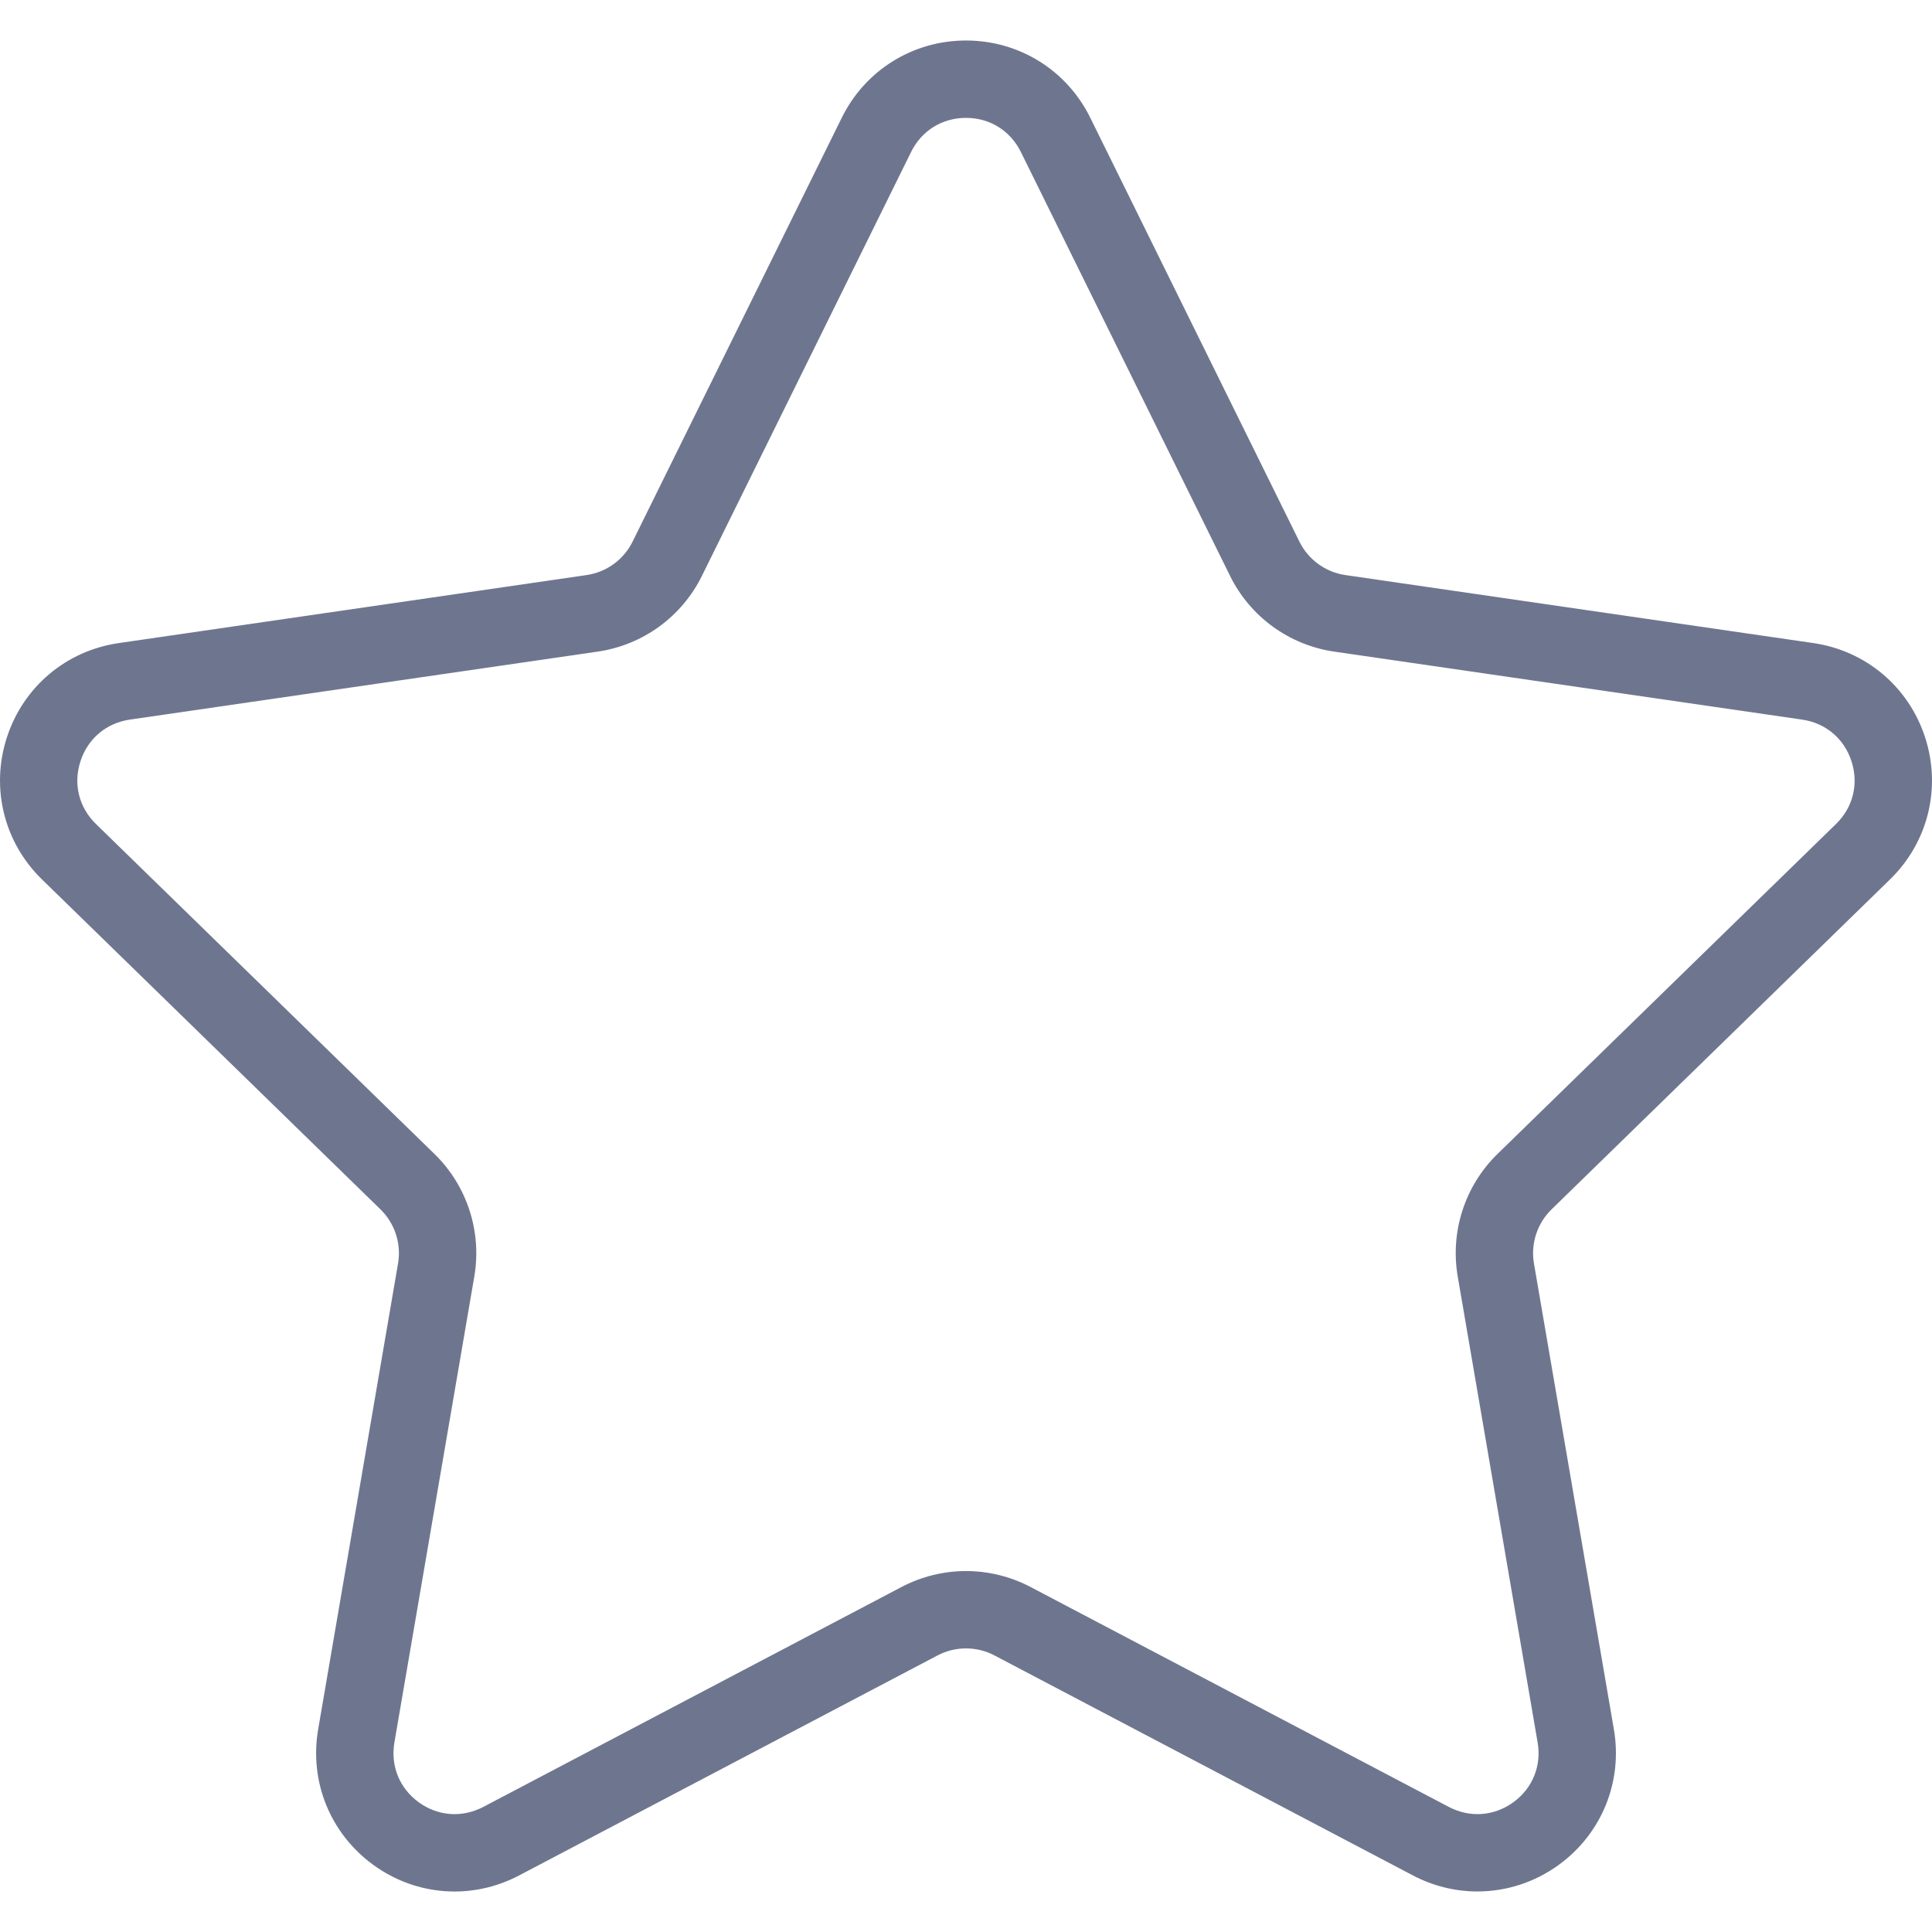
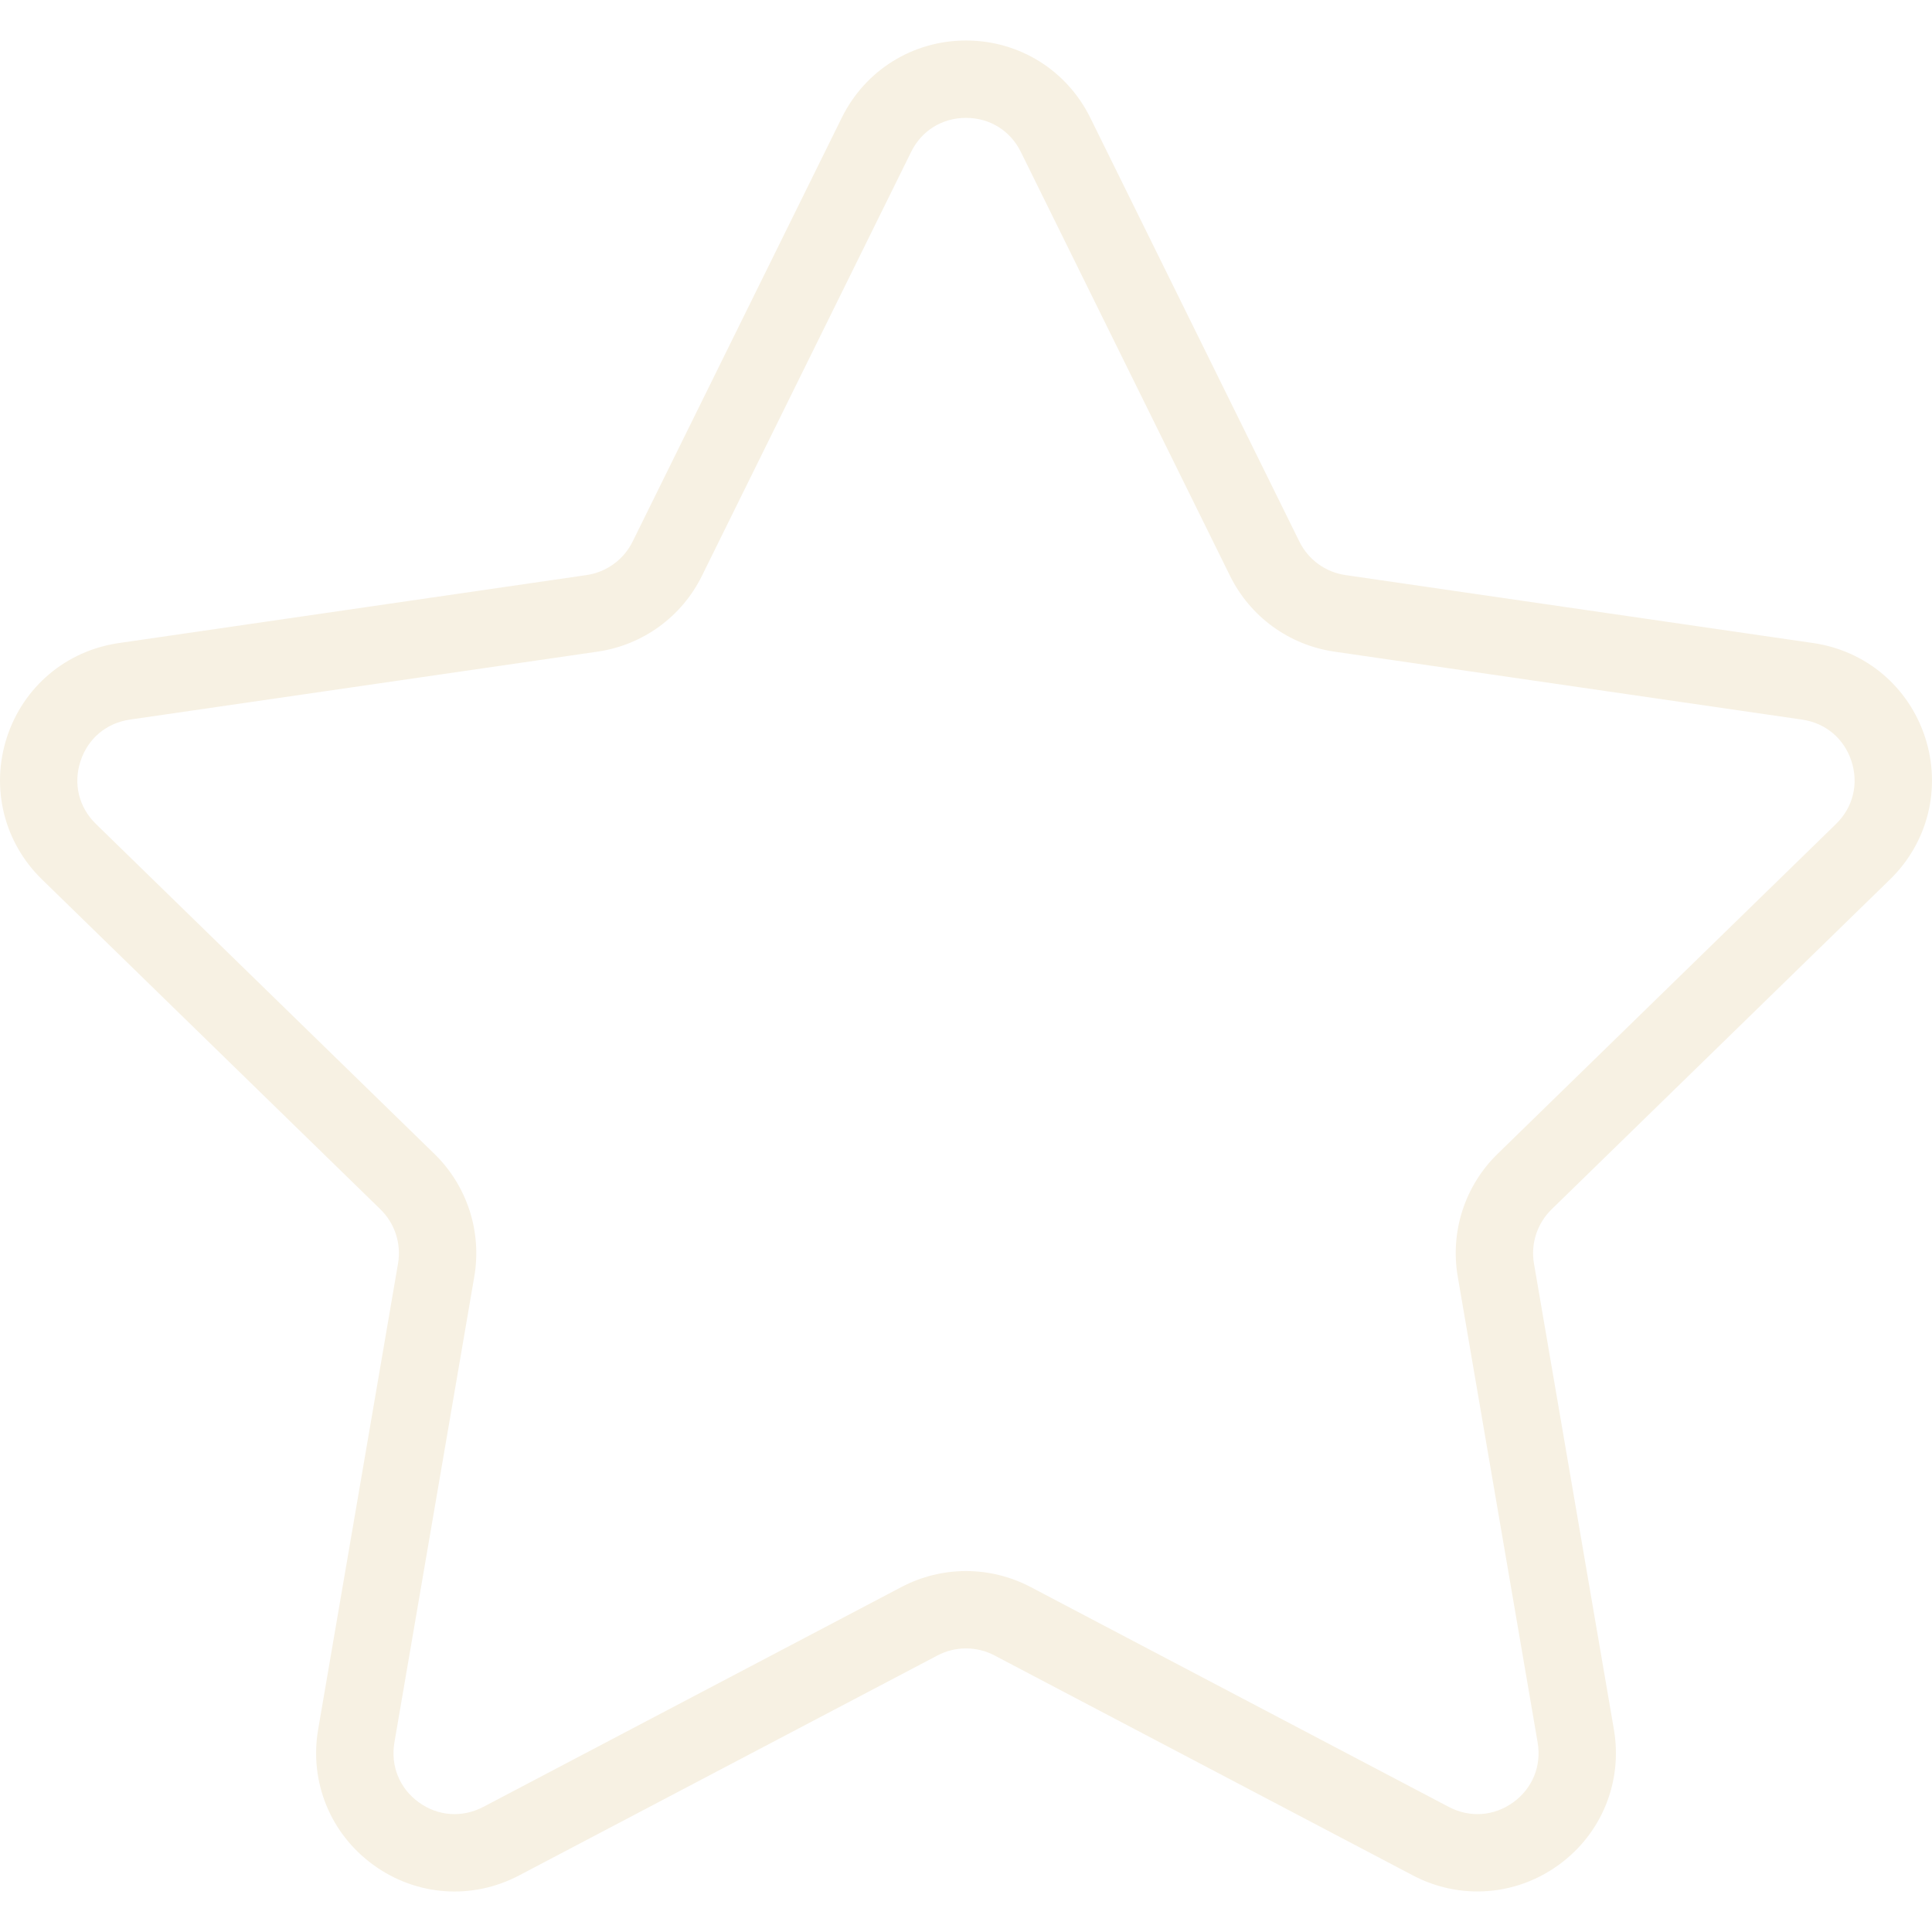
<svg xmlns="http://www.w3.org/2000/svg" version="1.1" x="0px" y="0px" viewBox="0 0 49.94 49.94" style="enable-background:new 0 0 49.94 49.94;" xml:space="preserve" class="app-icon">
-   <path d="M48.856,22.731c0.983-0.958,1.33-2.364,0.906-3.671c-0.425-1.307-1.532-2.24-2.892-2.438l-12.092-1.757  c-0.515-0.075-0.96-0.398-1.19-0.865L28.182,3.043c-0.607-1.231-1.839-1.996-3.212-1.996c-1.372,0-2.604,0.765-3.211,1.996  L16.352,14c-0.23,0.467-0.676,0.79-1.191,0.865L3.069,16.623C1.71,16.82,0.603,17.753,0.178,19.06  c-0.424,1.307-0.077,2.713,0.906,3.671l8.749,8.528c0.373,0.364,0.544,0.888,0.456,1.4L8.224,44.702  c-0.232,1.353,0.313,2.694,1.424,3.502c1.11,0.809,2.555,0.914,3.772,0.273l10.814-5.686c0.461-0.242,1.011-0.242,1.472,0  l10.815,5.686c0.528,0.278,1.1,0.415,1.669,0.415c0.739,0,1.475-0.231,2.103-0.688c1.111-0.808,1.656-2.149,1.424-3.502  L39.651,32.66c-0.088-0.513,0.083-1.036,0.456-1.4L48.856,22.731z M37.681,32.998l2.065,12.042c0.104,0.606-0.131,1.185-0.629,1.547  c-0.499,0.361-1.12,0.405-1.665,0.121l-10.815-5.687c-0.521-0.273-1.095-0.411-1.667-0.411s-1.145,0.138-1.667,0.412l-10.813,5.686  c-0.547,0.284-1.168,0.24-1.666-0.121c-0.498-0.362-0.732-0.94-0.629-1.547l2.065-12.042c0.199-1.162-0.186-2.348-1.03-3.17  L2.48,21.299c-0.441-0.43-0.591-1.036-0.4-1.621c0.19-0.586,0.667-0.988,1.276-1.077l12.091-1.757  c1.167-0.169,2.176-0.901,2.697-1.959l5.407-10.957c0.272-0.552,0.803-0.881,1.418-0.881c0.616,0,1.146,0.329,1.419,0.881  l5.407,10.957c0.521,1.058,1.529,1.79,2.696,1.959l12.092,1.757c0.609,0.089,1.086,0.491,1.276,1.077  c0.19,0.585,0.041,1.191-0.4,1.621l-8.749,8.528C37.866,30.65,37.481,31.835,37.681,32.998z" style="fill: #6e768f;" />
+   <path d="M48.856,22.731c0.983-0.958,1.33-2.364,0.906-3.671c-0.425-1.307-1.532-2.24-2.892-2.438l-12.092-1.757  c-0.515-0.075-0.96-0.398-1.19-0.865L28.182,3.043c-0.607-1.231-1.839-1.996-3.212-1.996c-1.372,0-2.604,0.765-3.211,1.996  L16.352,14c-0.23,0.467-0.676,0.79-1.191,0.865L3.069,16.623C1.71,16.82,0.603,17.753,0.178,19.06  c-0.424,1.307-0.077,2.713,0.906,3.671l8.749,8.528c0.373,0.364,0.544,0.888,0.456,1.4L8.224,44.702  c-0.232,1.353,0.313,2.694,1.424,3.502c1.11,0.809,2.555,0.914,3.772,0.273l10.814-5.686c0.461-0.242,1.011-0.242,1.472,0  l10.815,5.686c0.528,0.278,1.1,0.415,1.669,0.415c0.739,0,1.475-0.231,2.103-0.688c1.111-0.808,1.656-2.149,1.424-3.502  L39.651,32.66c-0.088-0.513,0.083-1.036,0.456-1.4L48.856,22.731z M37.681,32.998l2.065,12.042c0.104,0.606-0.131,1.185-0.629,1.547  c-0.499,0.361-1.12,0.405-1.665,0.121l-10.815-5.687c-0.521-0.273-1.095-0.411-1.667-0.411s-1.145,0.138-1.667,0.412l-10.813,5.686  c-0.547,0.284-1.168,0.24-1.666-0.121c-0.498-0.362-0.732-0.94-0.629-1.547l2.065-12.042c0.199-1.162-0.186-2.348-1.03-3.17  L2.48,21.299c-0.441-0.43-0.591-1.036-0.4-1.621c0.19-0.586,0.667-0.988,1.276-1.077l12.091-1.757  c1.167-0.169,2.176-0.901,2.697-1.959l5.407-10.957c0.272-0.552,0.803-0.881,1.418-0.881c0.616,0,1.146,0.329,1.419,0.881  l5.407,10.957c0.521,1.058,1.529,1.79,2.696,1.959l12.092,1.757c0.609,0.089,1.086,0.491,1.276,1.077  c0.19,0.585,0.041,1.191-0.4,1.621l-8.749,8.528C37.866,30.65,37.481,31.835,37.681,32.998z" style="fill: #f7f1e3;" />
</svg>
